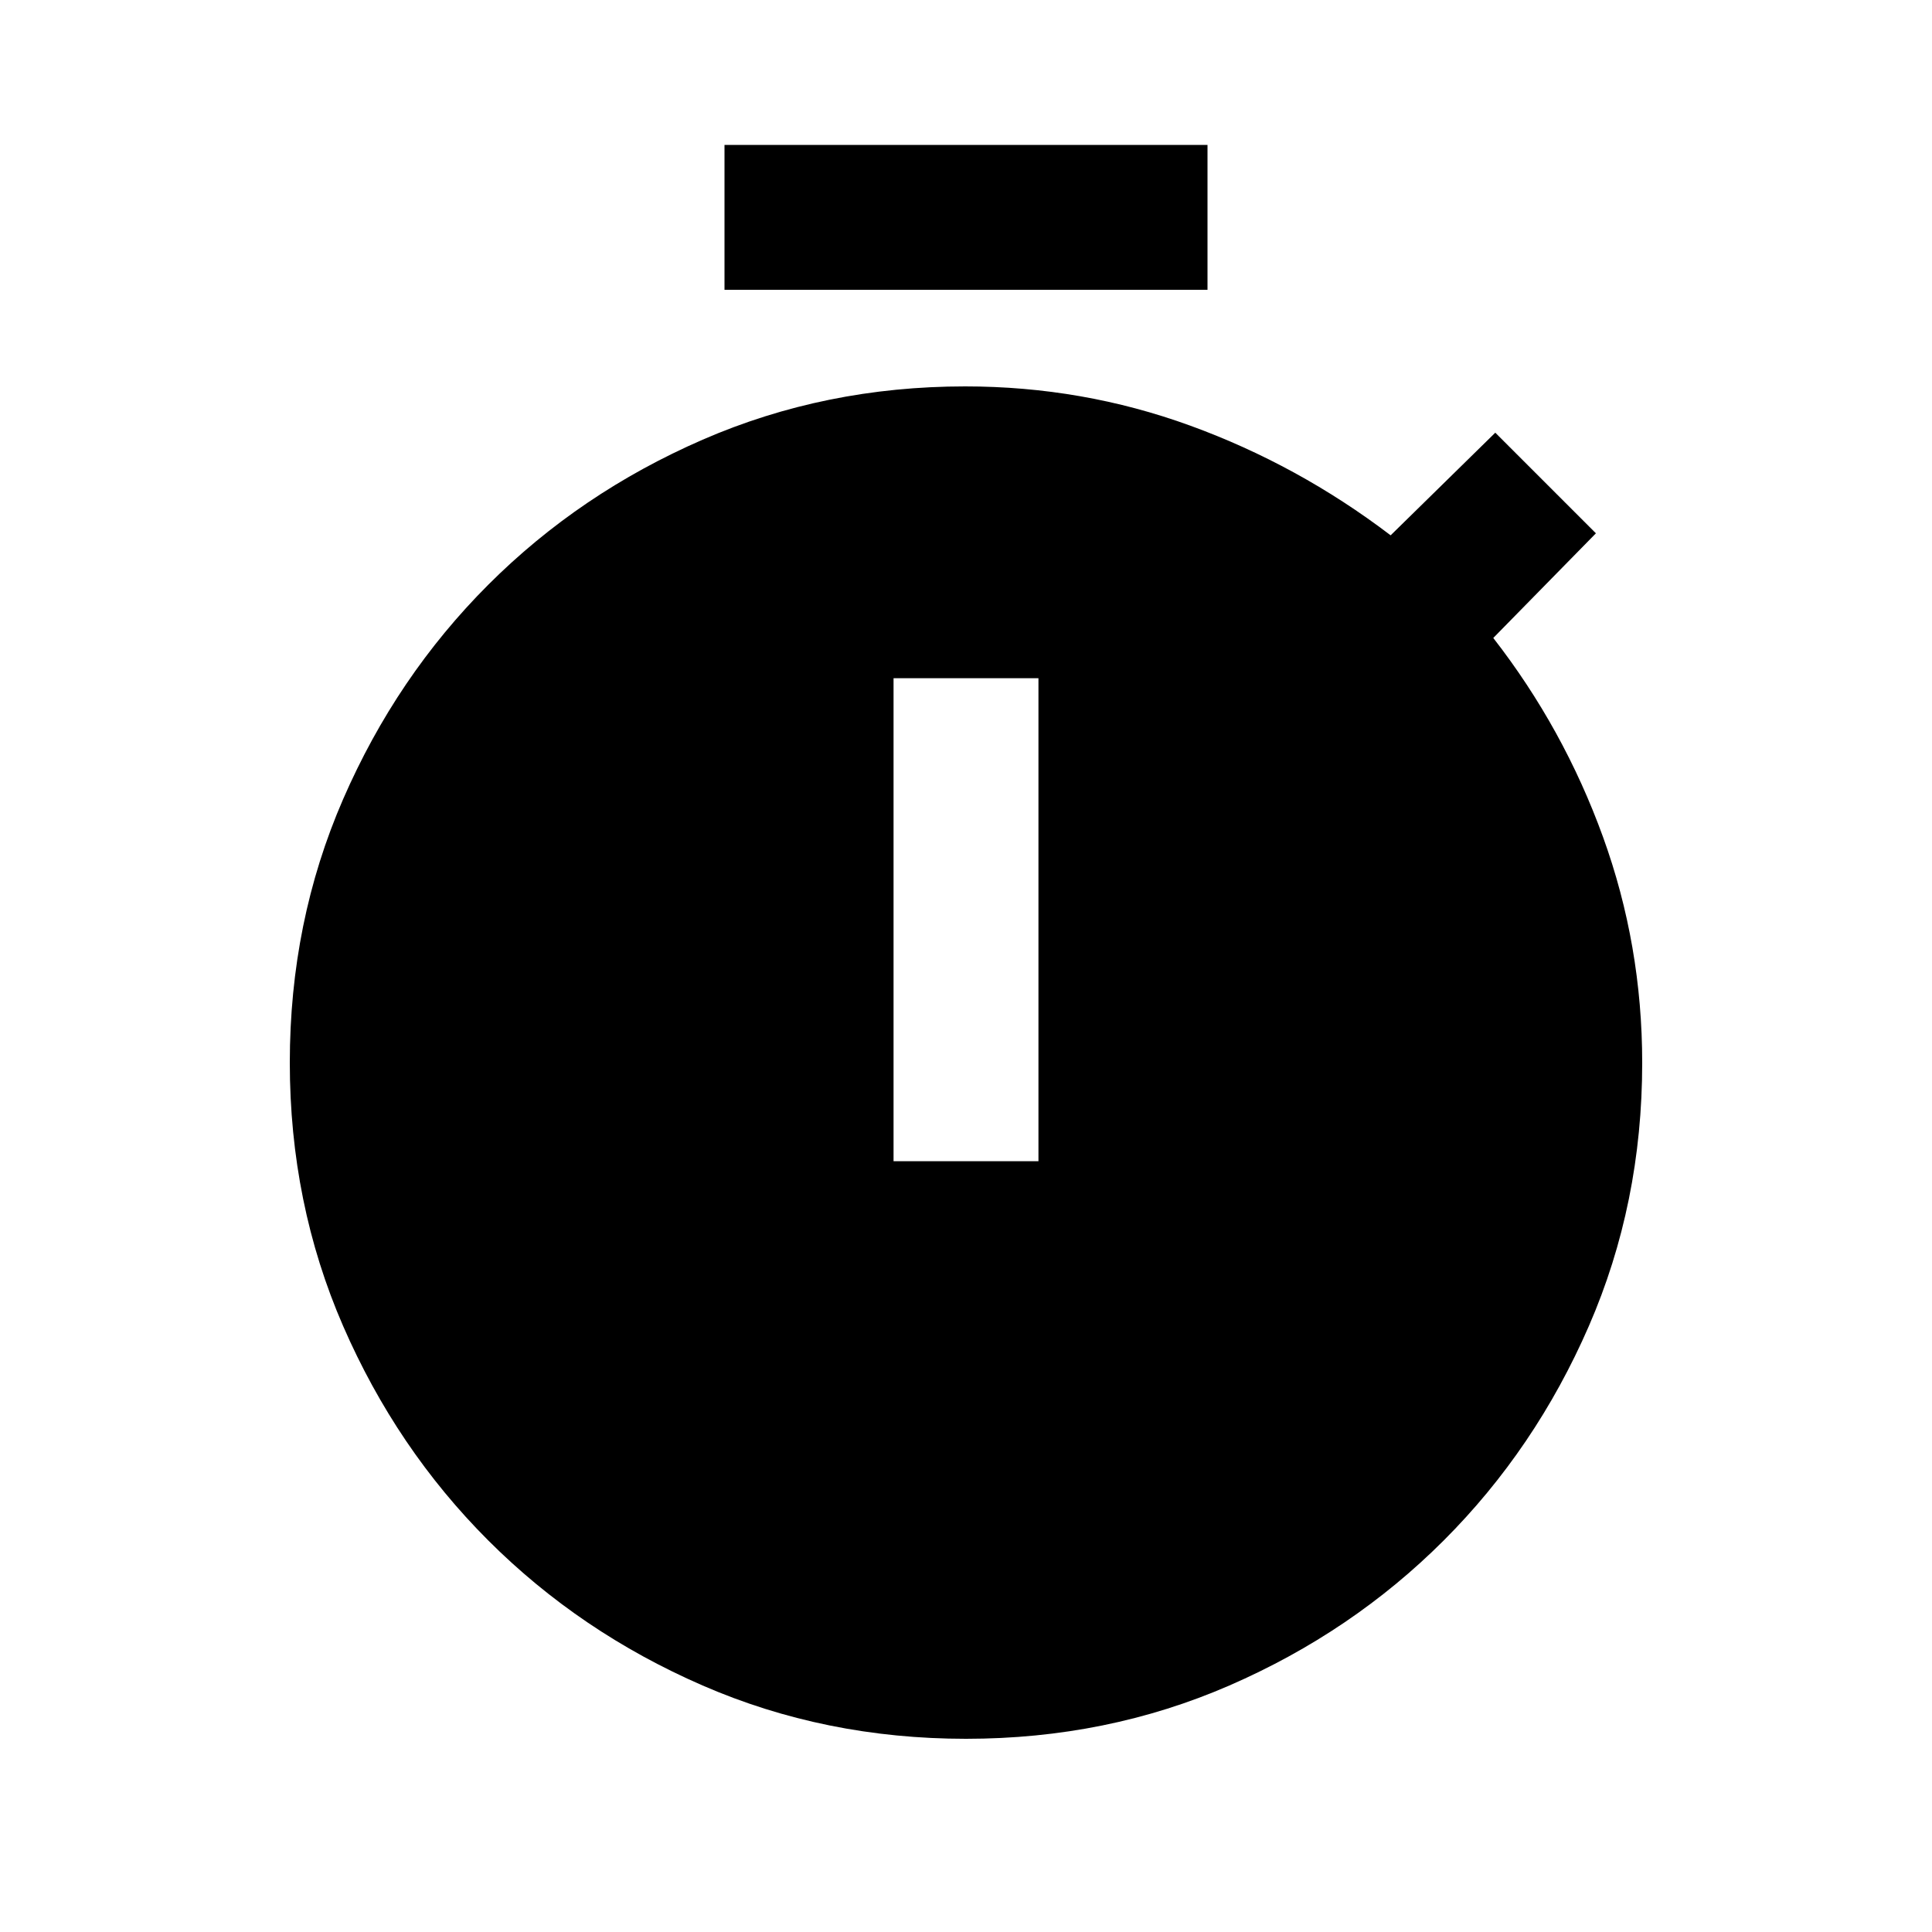
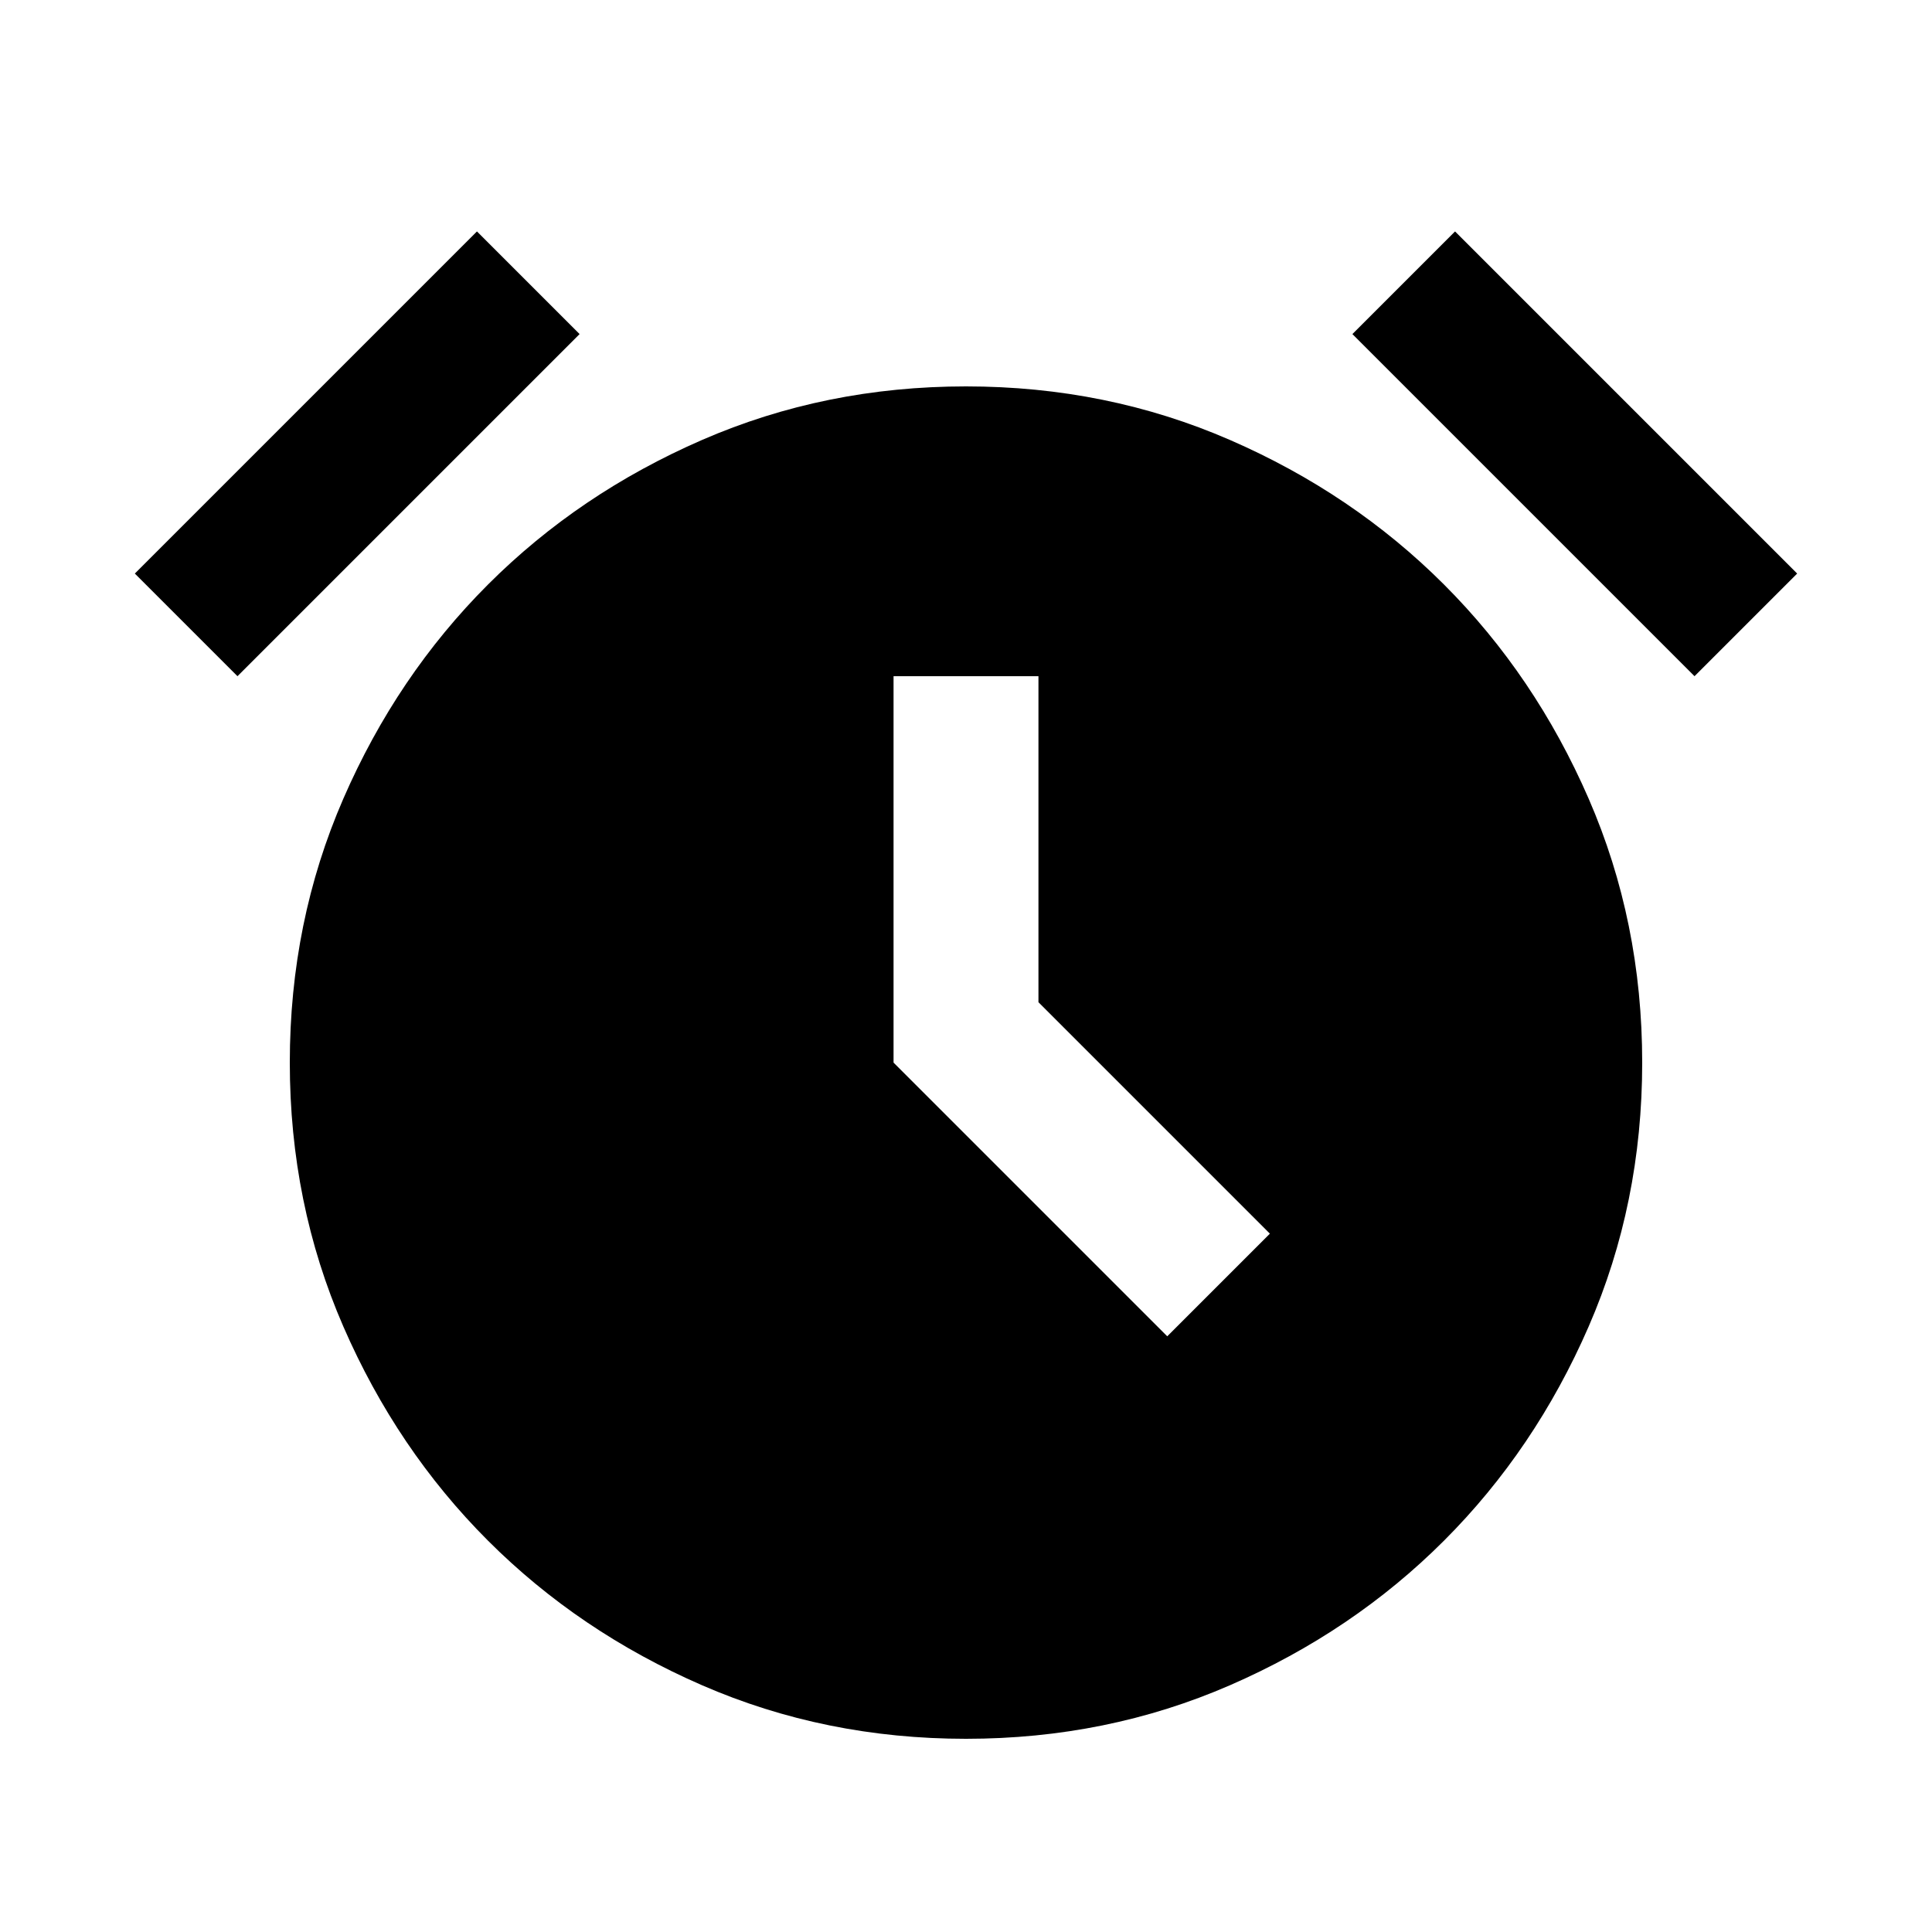
<svg xmlns="http://www.w3.org/2000/svg" height="20" viewBox="0 -960 960 960" width="20">
-   <path d="M360-816v-72h240v72H360Zm84 433h72v-240h-72v240Zm36 287q-70 0-130.92-26.507-60.919-26.507-106.493-72.08-45.573-45.574-72.08-106.493Q144-362 144-432q0-70 26.507-130.92 26.507-60.919 72.08-106.493 45.574-45.573 106.493-72.08Q410-768 479.56-768q58.28 0 111.86 19.5T691-694l52-51 50 50-51 52q35 45 54.5 98.808Q816-490.384 816-431.856 816-362 789.493-301.08q-26.507 60.919-72.08 106.493-45.574 45.573-106.493 72.08Q550-96 480-96Z" />
+   <path d="M480-96q-70 0-131.133-26.6-61.134-26.6-106.4-71.867-45.267-45.266-71.867-106.4Q144-362 144-432t26.6-131.133q26.6-61.134 71.867-106.4 45.266-45.267 106.4-71.867Q410-768 480-768t131.133 26.6q61.134 26.6 106.4 71.867 45.267 45.266 71.867 106.4Q816-502 816-432t-26.6 131.133q-26.6 61.134-71.867 106.4-45.266 45.267-106.4 71.867Q550-96 480-96Zm100-200 51-51-115-115v-162h-72v192l136 136ZM237-845l51 51-170 170-51-51 170-170Zm486 0 170 170-51 51-170-170 51-51Z" />
</svg>
